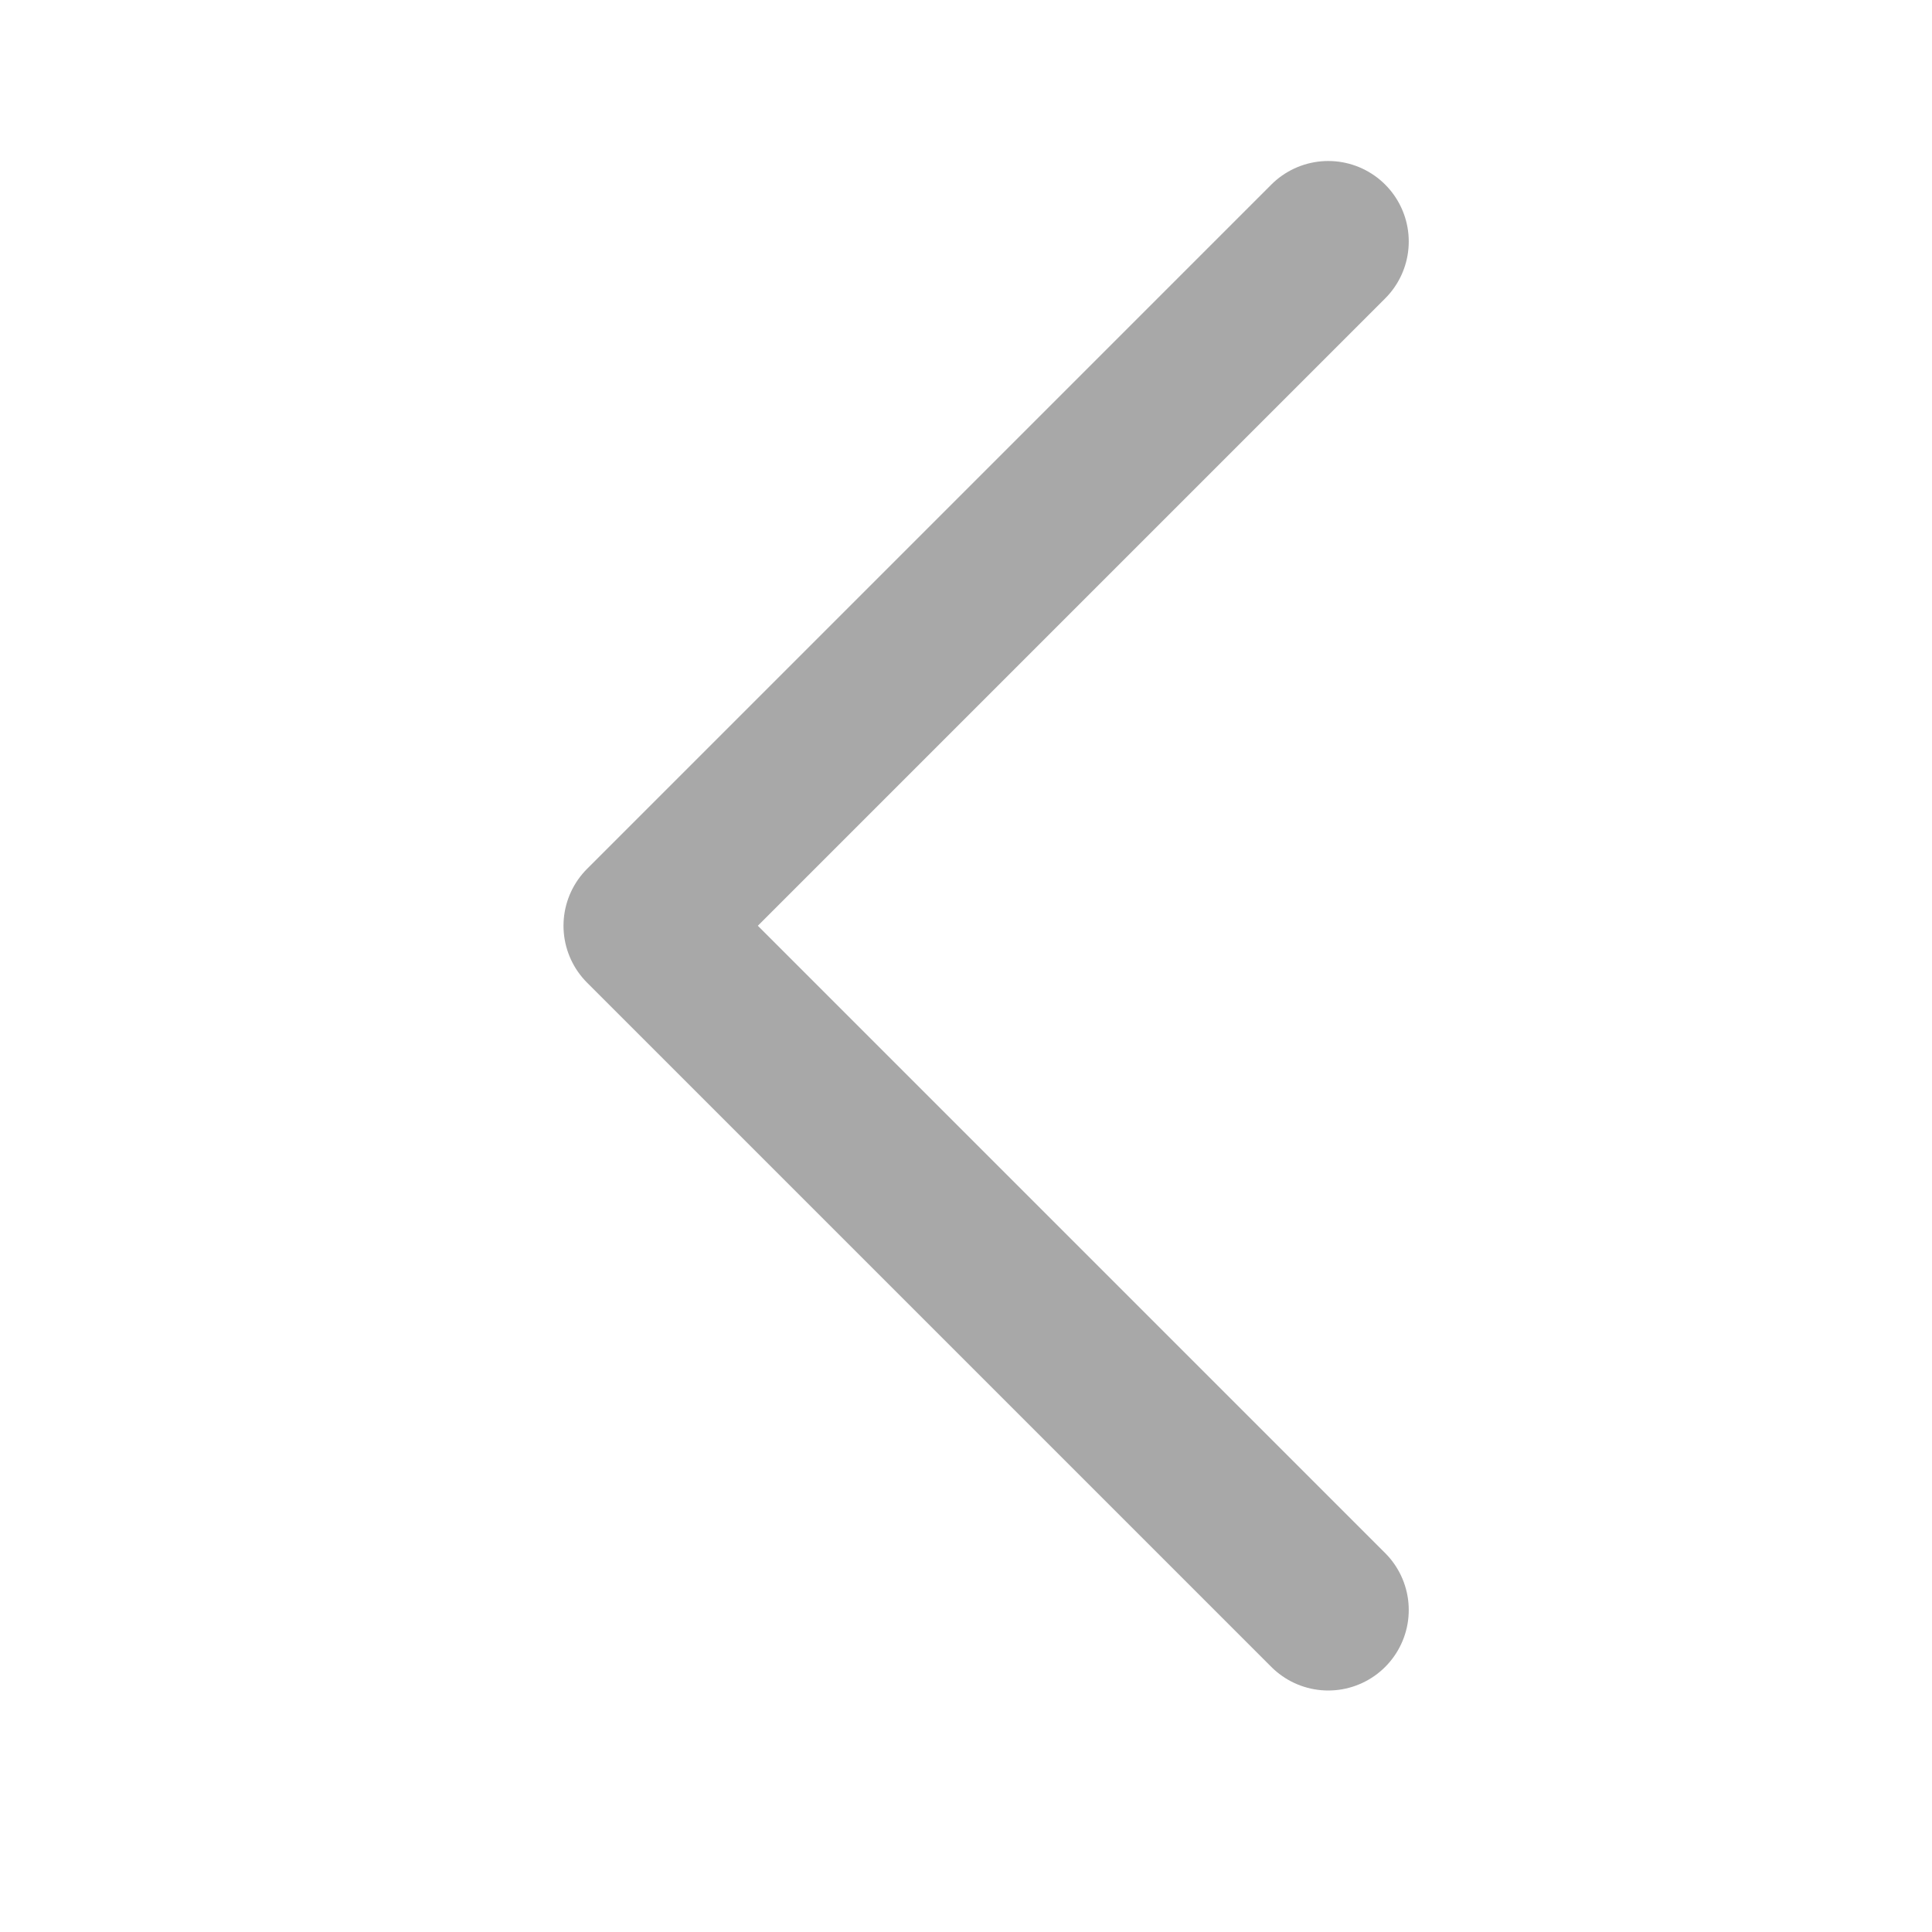
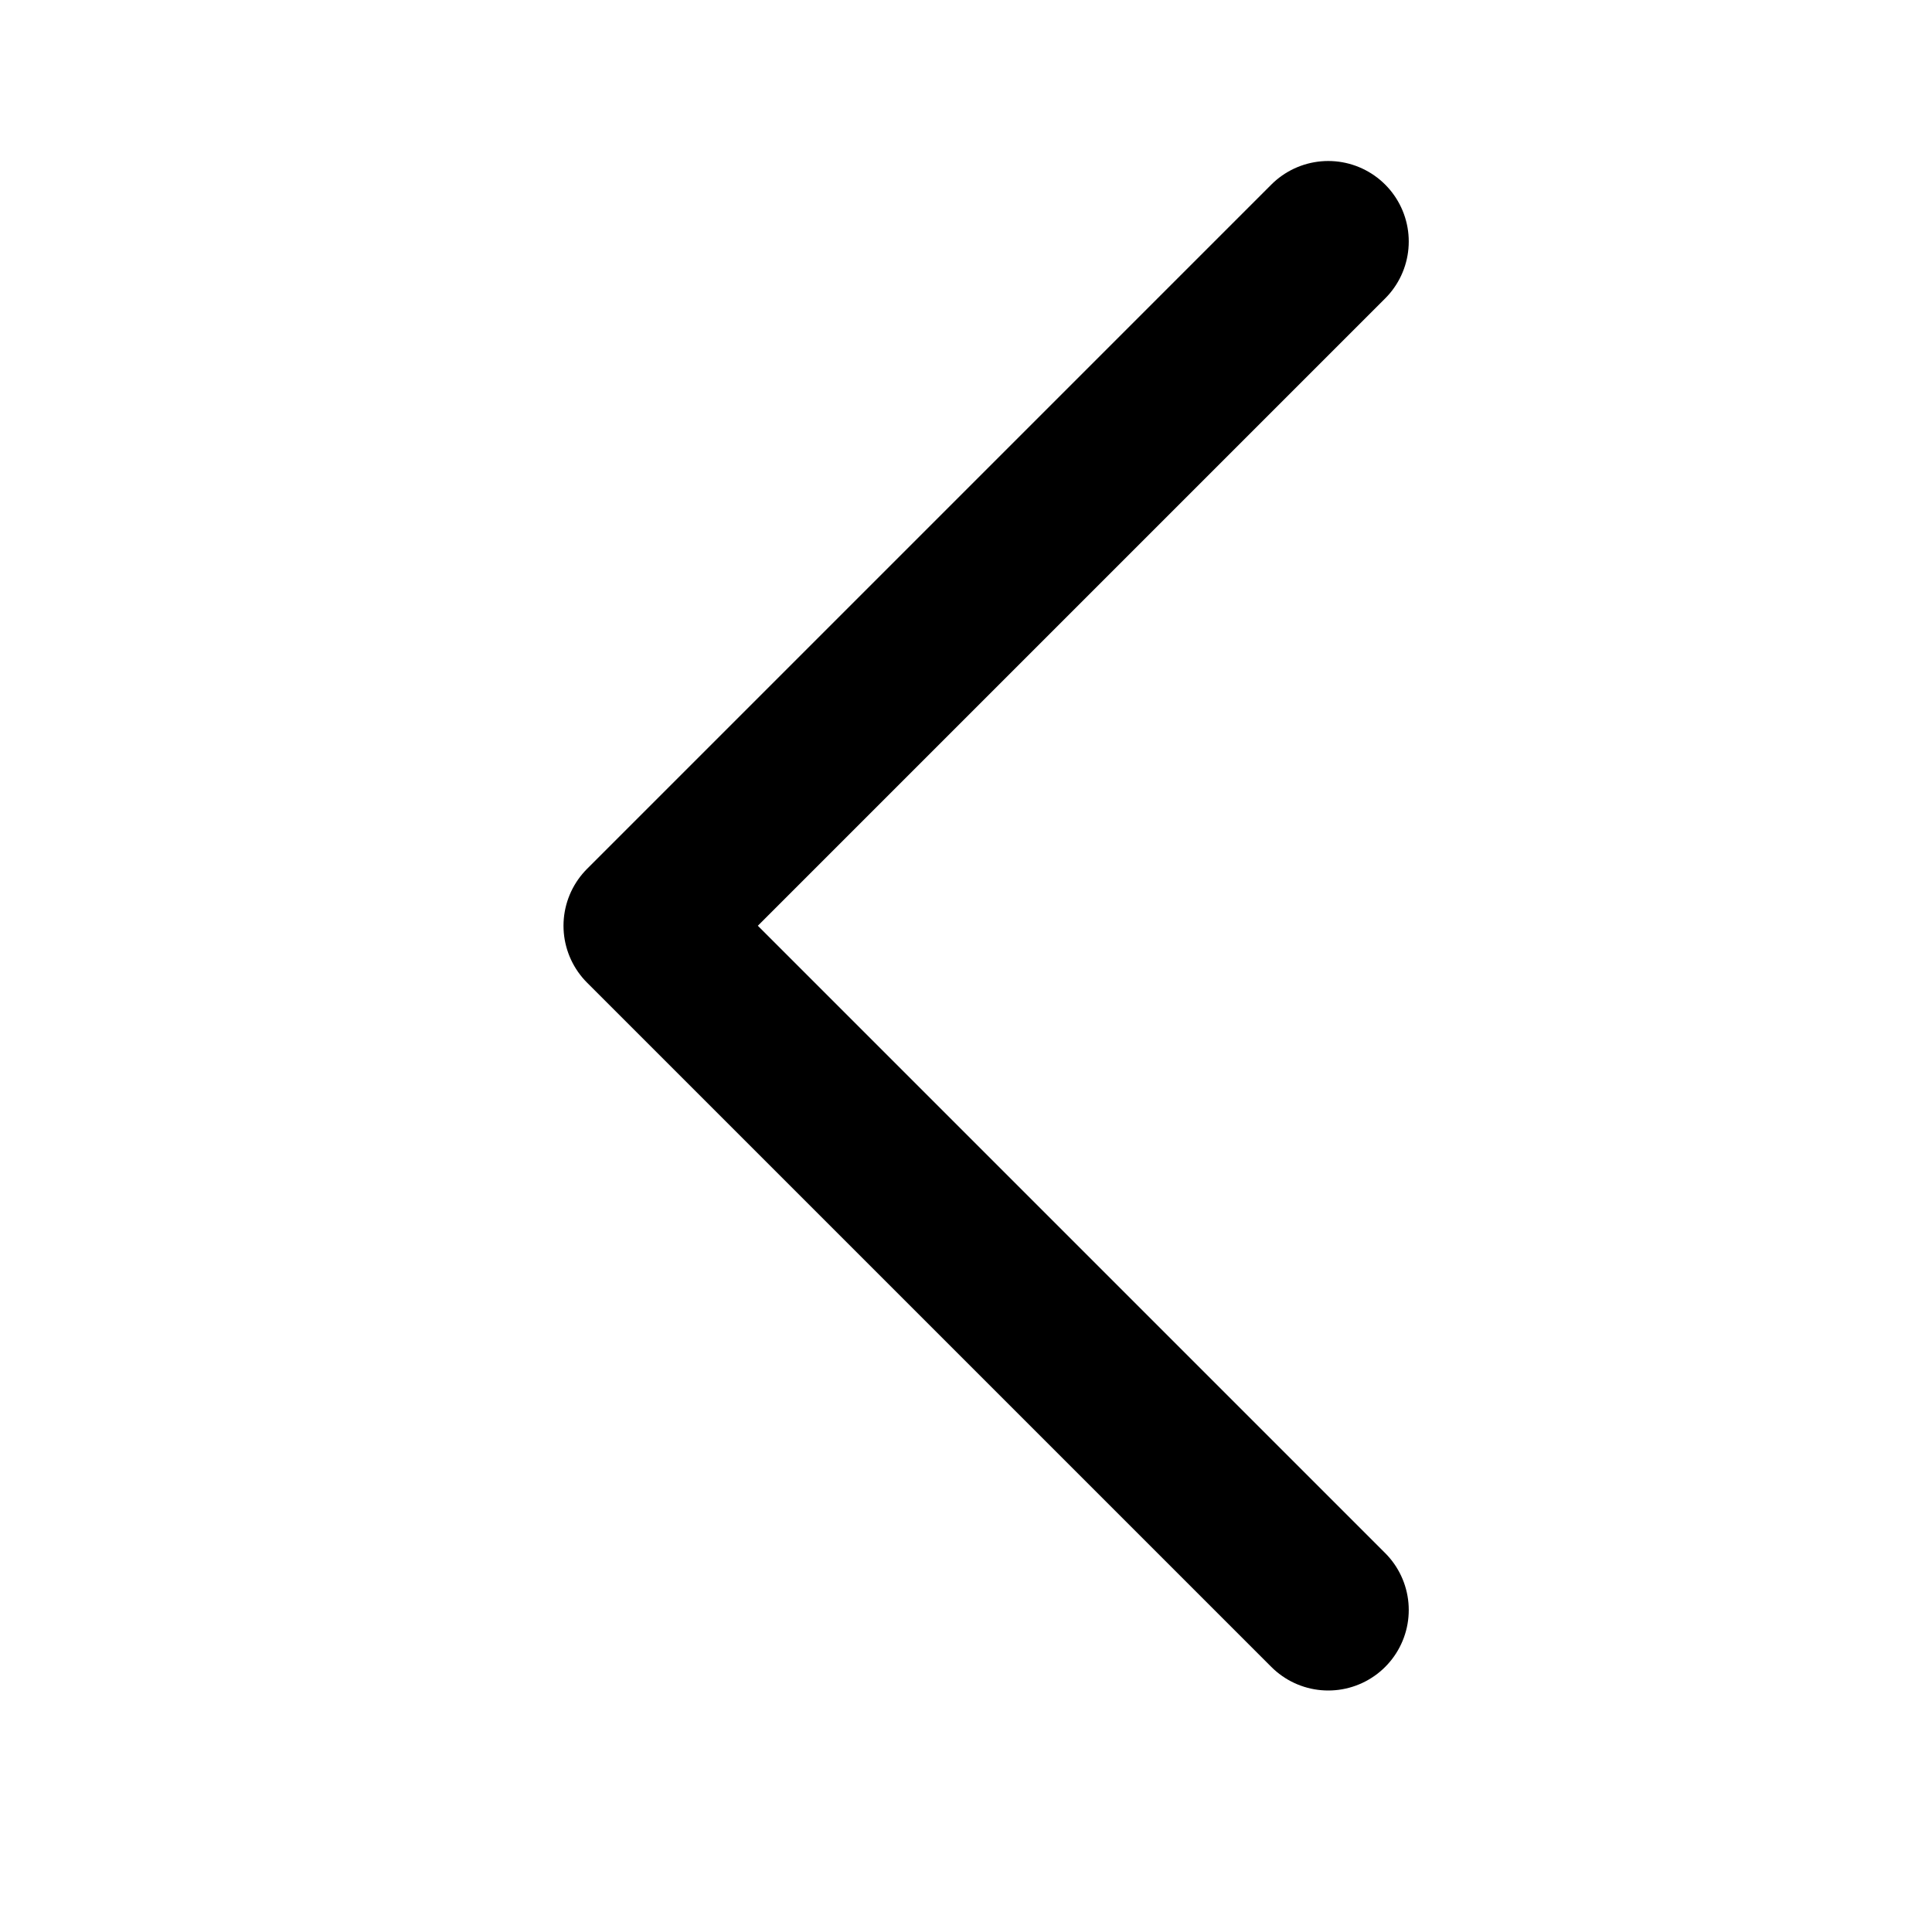
<svg xmlns="http://www.w3.org/2000/svg" width="24" height="24" viewBox="0 0 24 24" fill="none">
-   <path d="M16.5 3L8 11.5L16.5 20" stroke="#A8A8A8" stroke-width="2" stroke-linecap="round" stroke-linejoin="round" />
+   <path d="M16.5 3L8 11.5L16.5 20" stroke="currentColor" stroke-width="2" stroke-linecap="round" stroke-linejoin="round" />
</svg>
